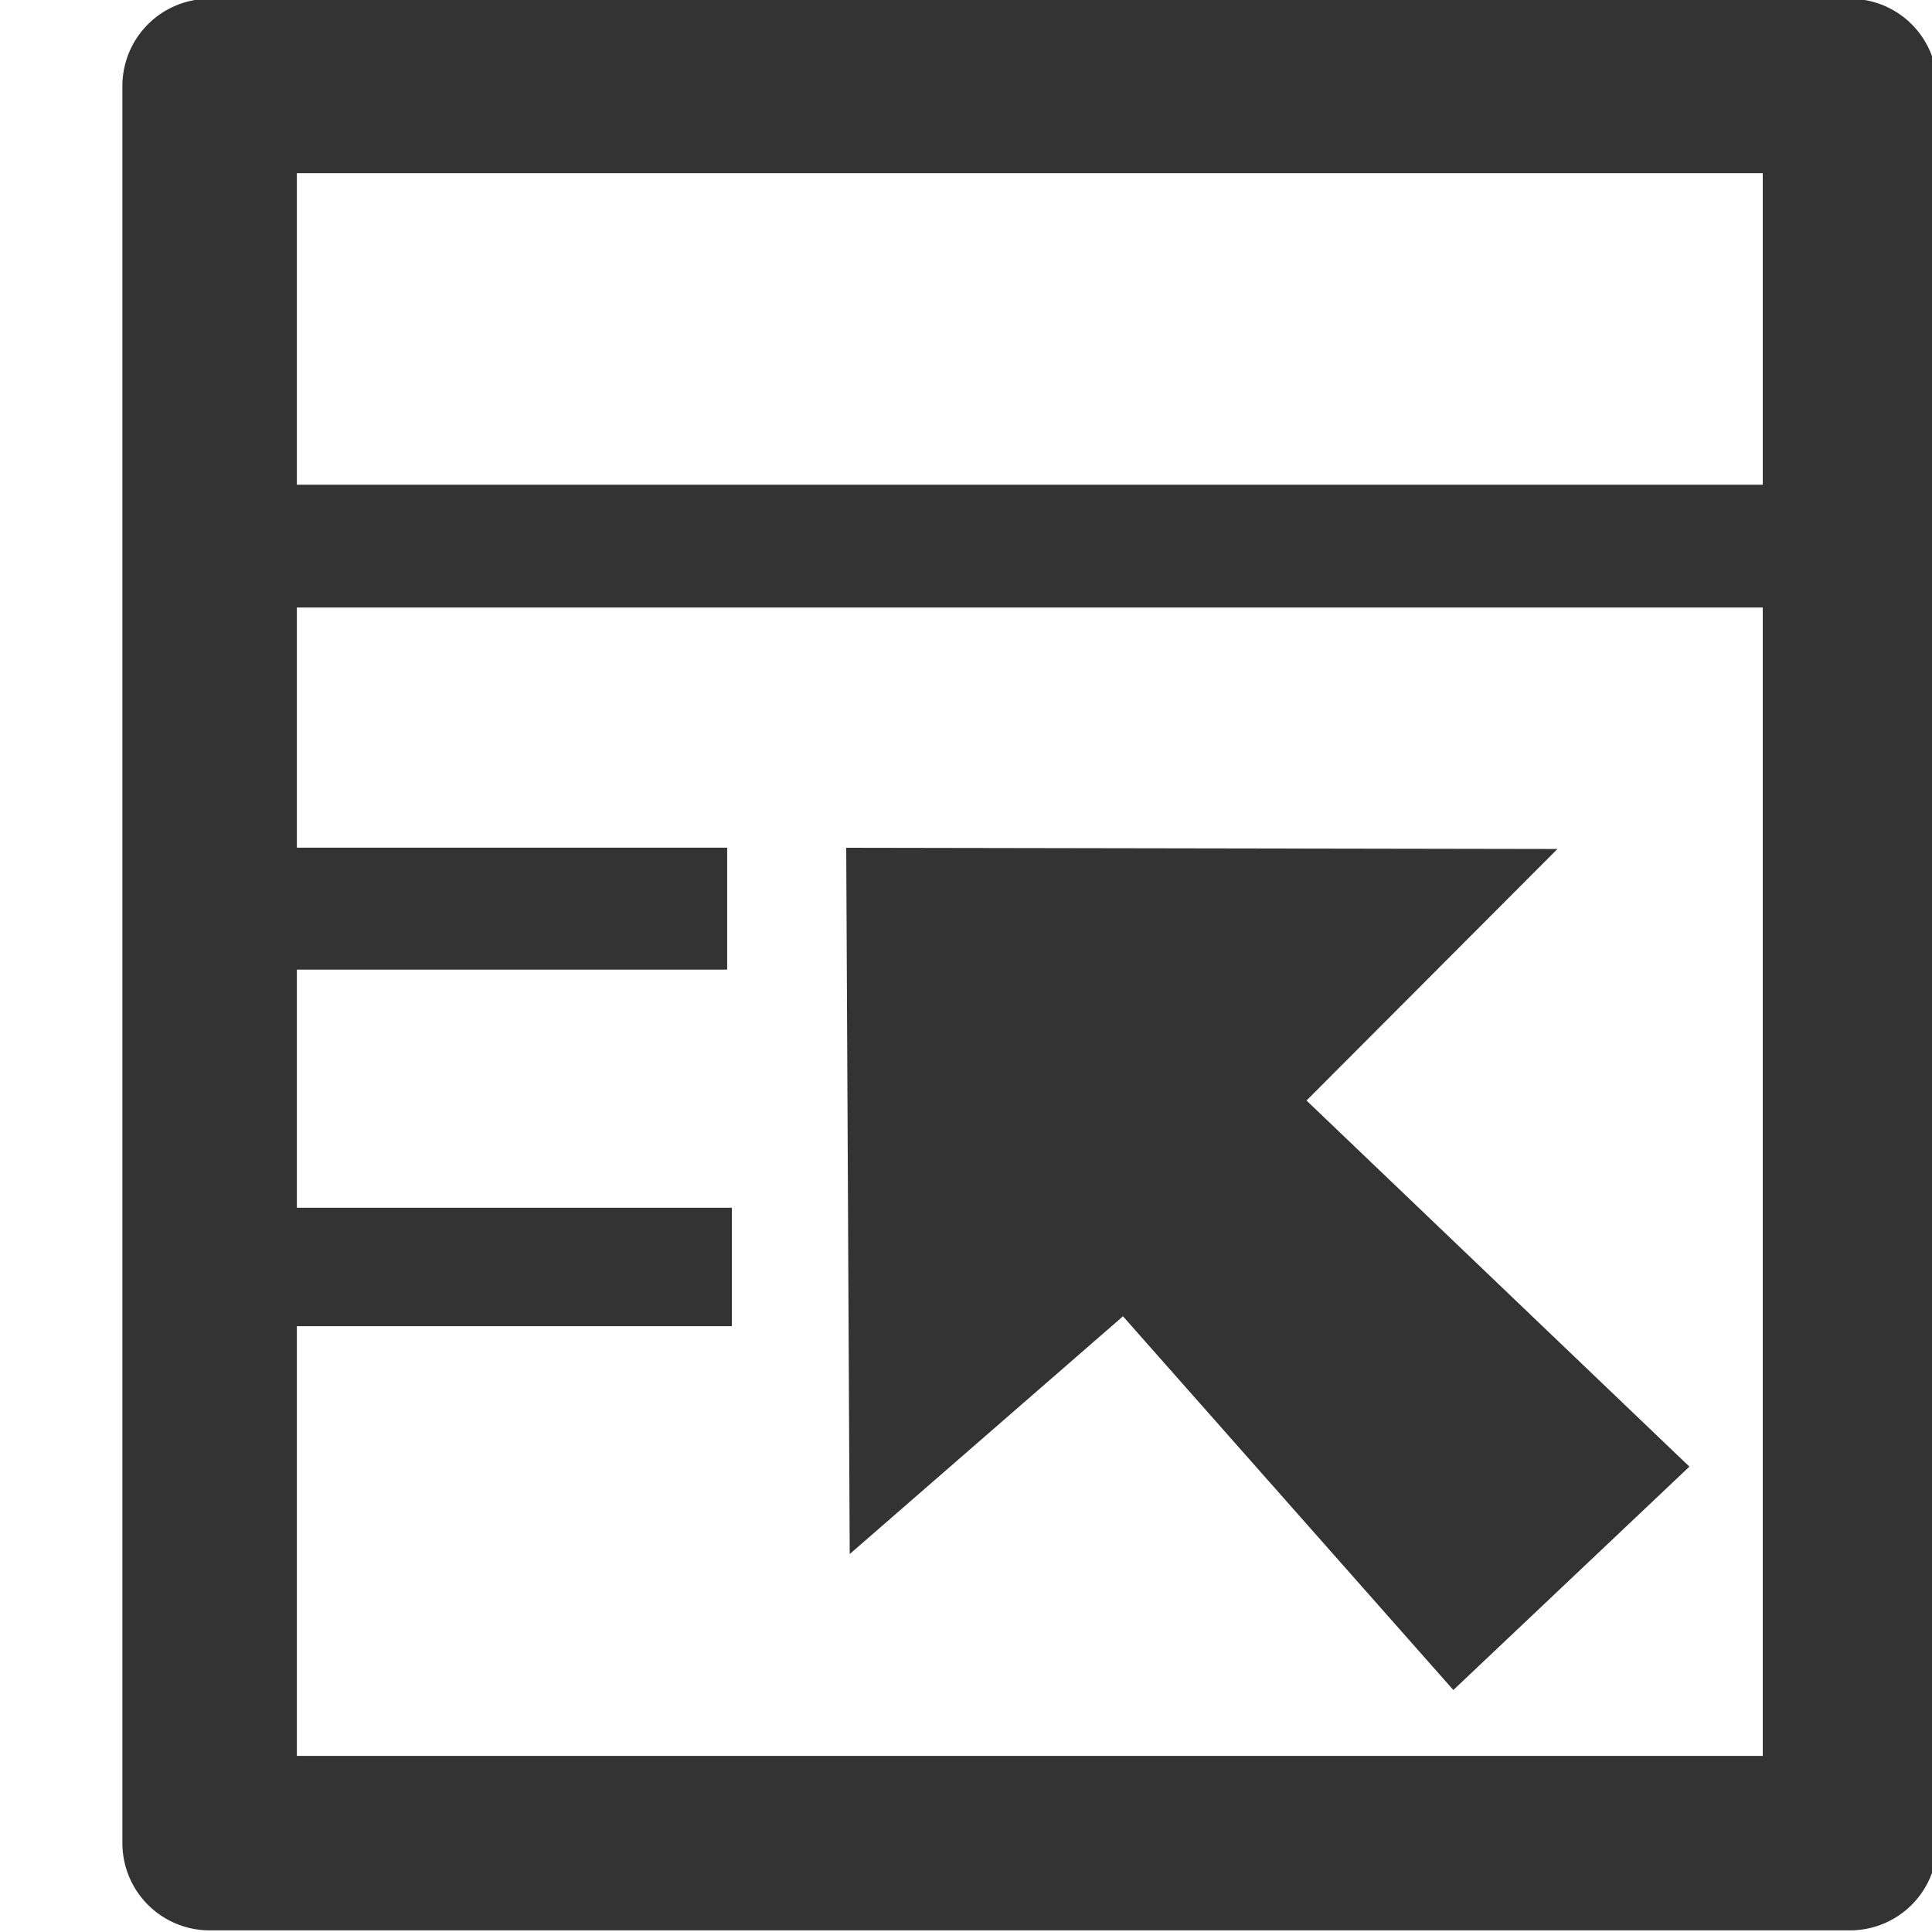
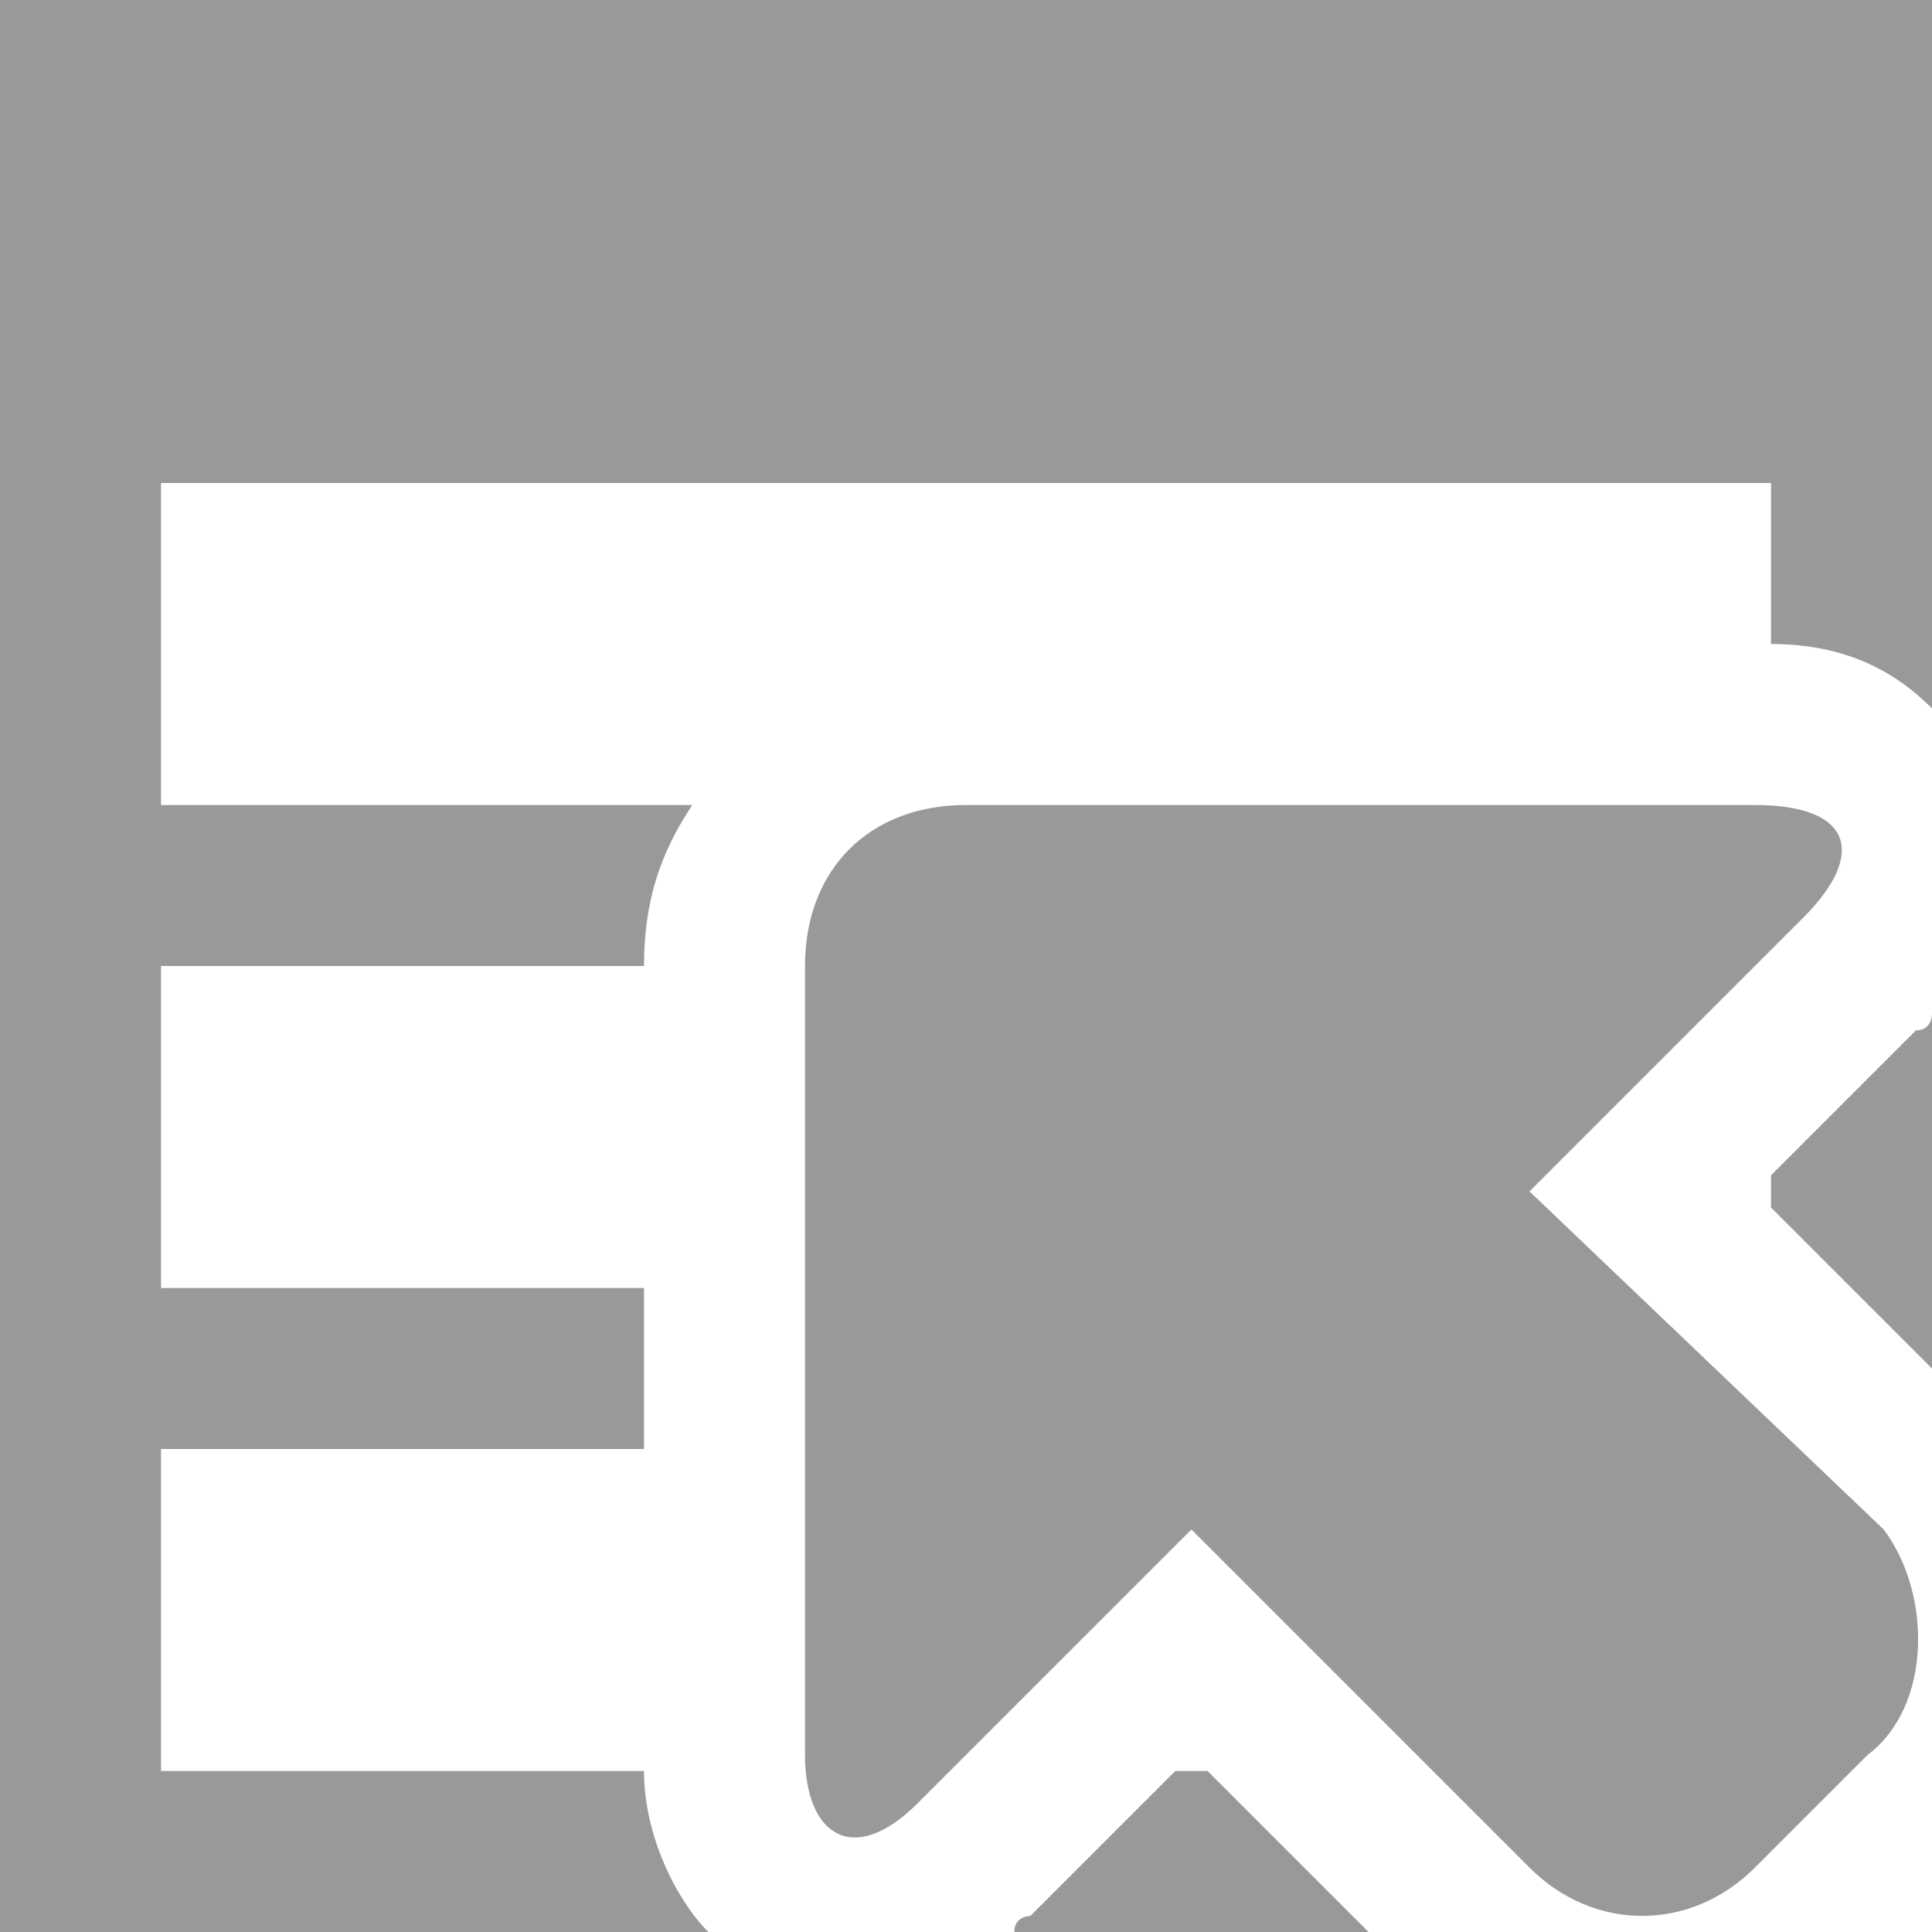
- <svg xmlns="http://www.w3.org/2000/svg" width="16px" height="16px" id="svg7519" version="1.1">
-   <defs id="defs7521">
-     </defs>
-   <g id="layer1">
-     <rect style="fill:none;stroke:#333333;stroke-width:1.445;stroke-linecap:round;stroke-linejoin:round;stroke-miterlimit:4;stroke-opacity:1;stroke-dasharray:none;stroke-dashoffset:0" id="rect4803" width="13.585" height="14.552" x="1.736" y="0.712" />
-     <rect style="fill:#333333;fill-opacity:1;stroke:#dac58e;stroke-width:0;stroke-linecap:round;stroke-linejoin:round;stroke-miterlimit:4;stroke-opacity:1;stroke-dasharray:none;stroke-dashoffset:0" id="rect4805" width="12.837" height="1.017" x="2.1" y="4.014" />
-     <rect style="fill:#333333;fill-opacity:1;stroke:#dac58e;stroke-width:0;stroke-linecap:round;stroke-linejoin:round;stroke-miterlimit:4;stroke-opacity:1;stroke-dasharray:none;stroke-dashoffset:0" id="rect4807" width="4.024" height="1.01" x="1.998" y="7.02" />
-     <rect style="fill:#333333;fill-opacity:1;stroke:#dac58e;stroke-width:0;stroke-linecap:round;stroke-linejoin:round;stroke-miterlimit:4;stroke-opacity:1;stroke-dasharray:none;stroke-dashoffset:0" id="rect4809" width="4.066" height="0.981" x="1.995" y="10.002" />
-     <path style="fill:#333333;fill-opacity:1;stroke:#dac58e;stroke-width:0;stroke-linecap:butt;stroke-linejoin:round;stroke-miterlimit:4;stroke-opacity:1;stroke-dasharray:none" d="m 7.008,7.021 0.029,5.849 2.263,-1.969 2.736,3.095 1.955,-1.85 -3.171,-3.032 2.078,-2.083 z" id="path4811" />
-   </g>
+ <svg xmlns="http://www.w3.org/2000/svg" version="1.1" x="0px" y="0px" width="12px" height="12px" viewBox="0 0 12 12" style="overflow:visible;enable-background:new 0 0 12 12;" xml:space="preserve" preserveAspectRatio="xMinYMid meet">
+   <defs>
+ </defs>
+   <path style="fill:#999999;" d="M4.4,12H0V0h12v4.4C11.8,4.2,11.5,4,11,4V3H1v2h3.3C4.1,5.3,4,5.6,4,6v0H1v2h3v1H1v2h3  C4,11.4,4.2,11.8,4.4,12z M8.5,12l-1-1H7.3l-0.9,0.9c0,0-0.1,0-0.1,0.1H8.5z M11,7.5l1,1V6.3c0,0,0,0.1-0.1,0.1L11,7.3V7.5z   M11.7,9.5L9.5,7.4l1.7-1.7C11.6,5.3,11.5,5,10.9,5H6C5.4,5,5,5.4,5,6v4.9c0,0.5,0.3,0.7,0.7,0.3l1.7-1.7l2.1,2.1  c0.4,0.4,1,0.4,1.4,0l0.7-0.7C12,10.6,12,9.9,11.7,9.5z" />
</svg>
